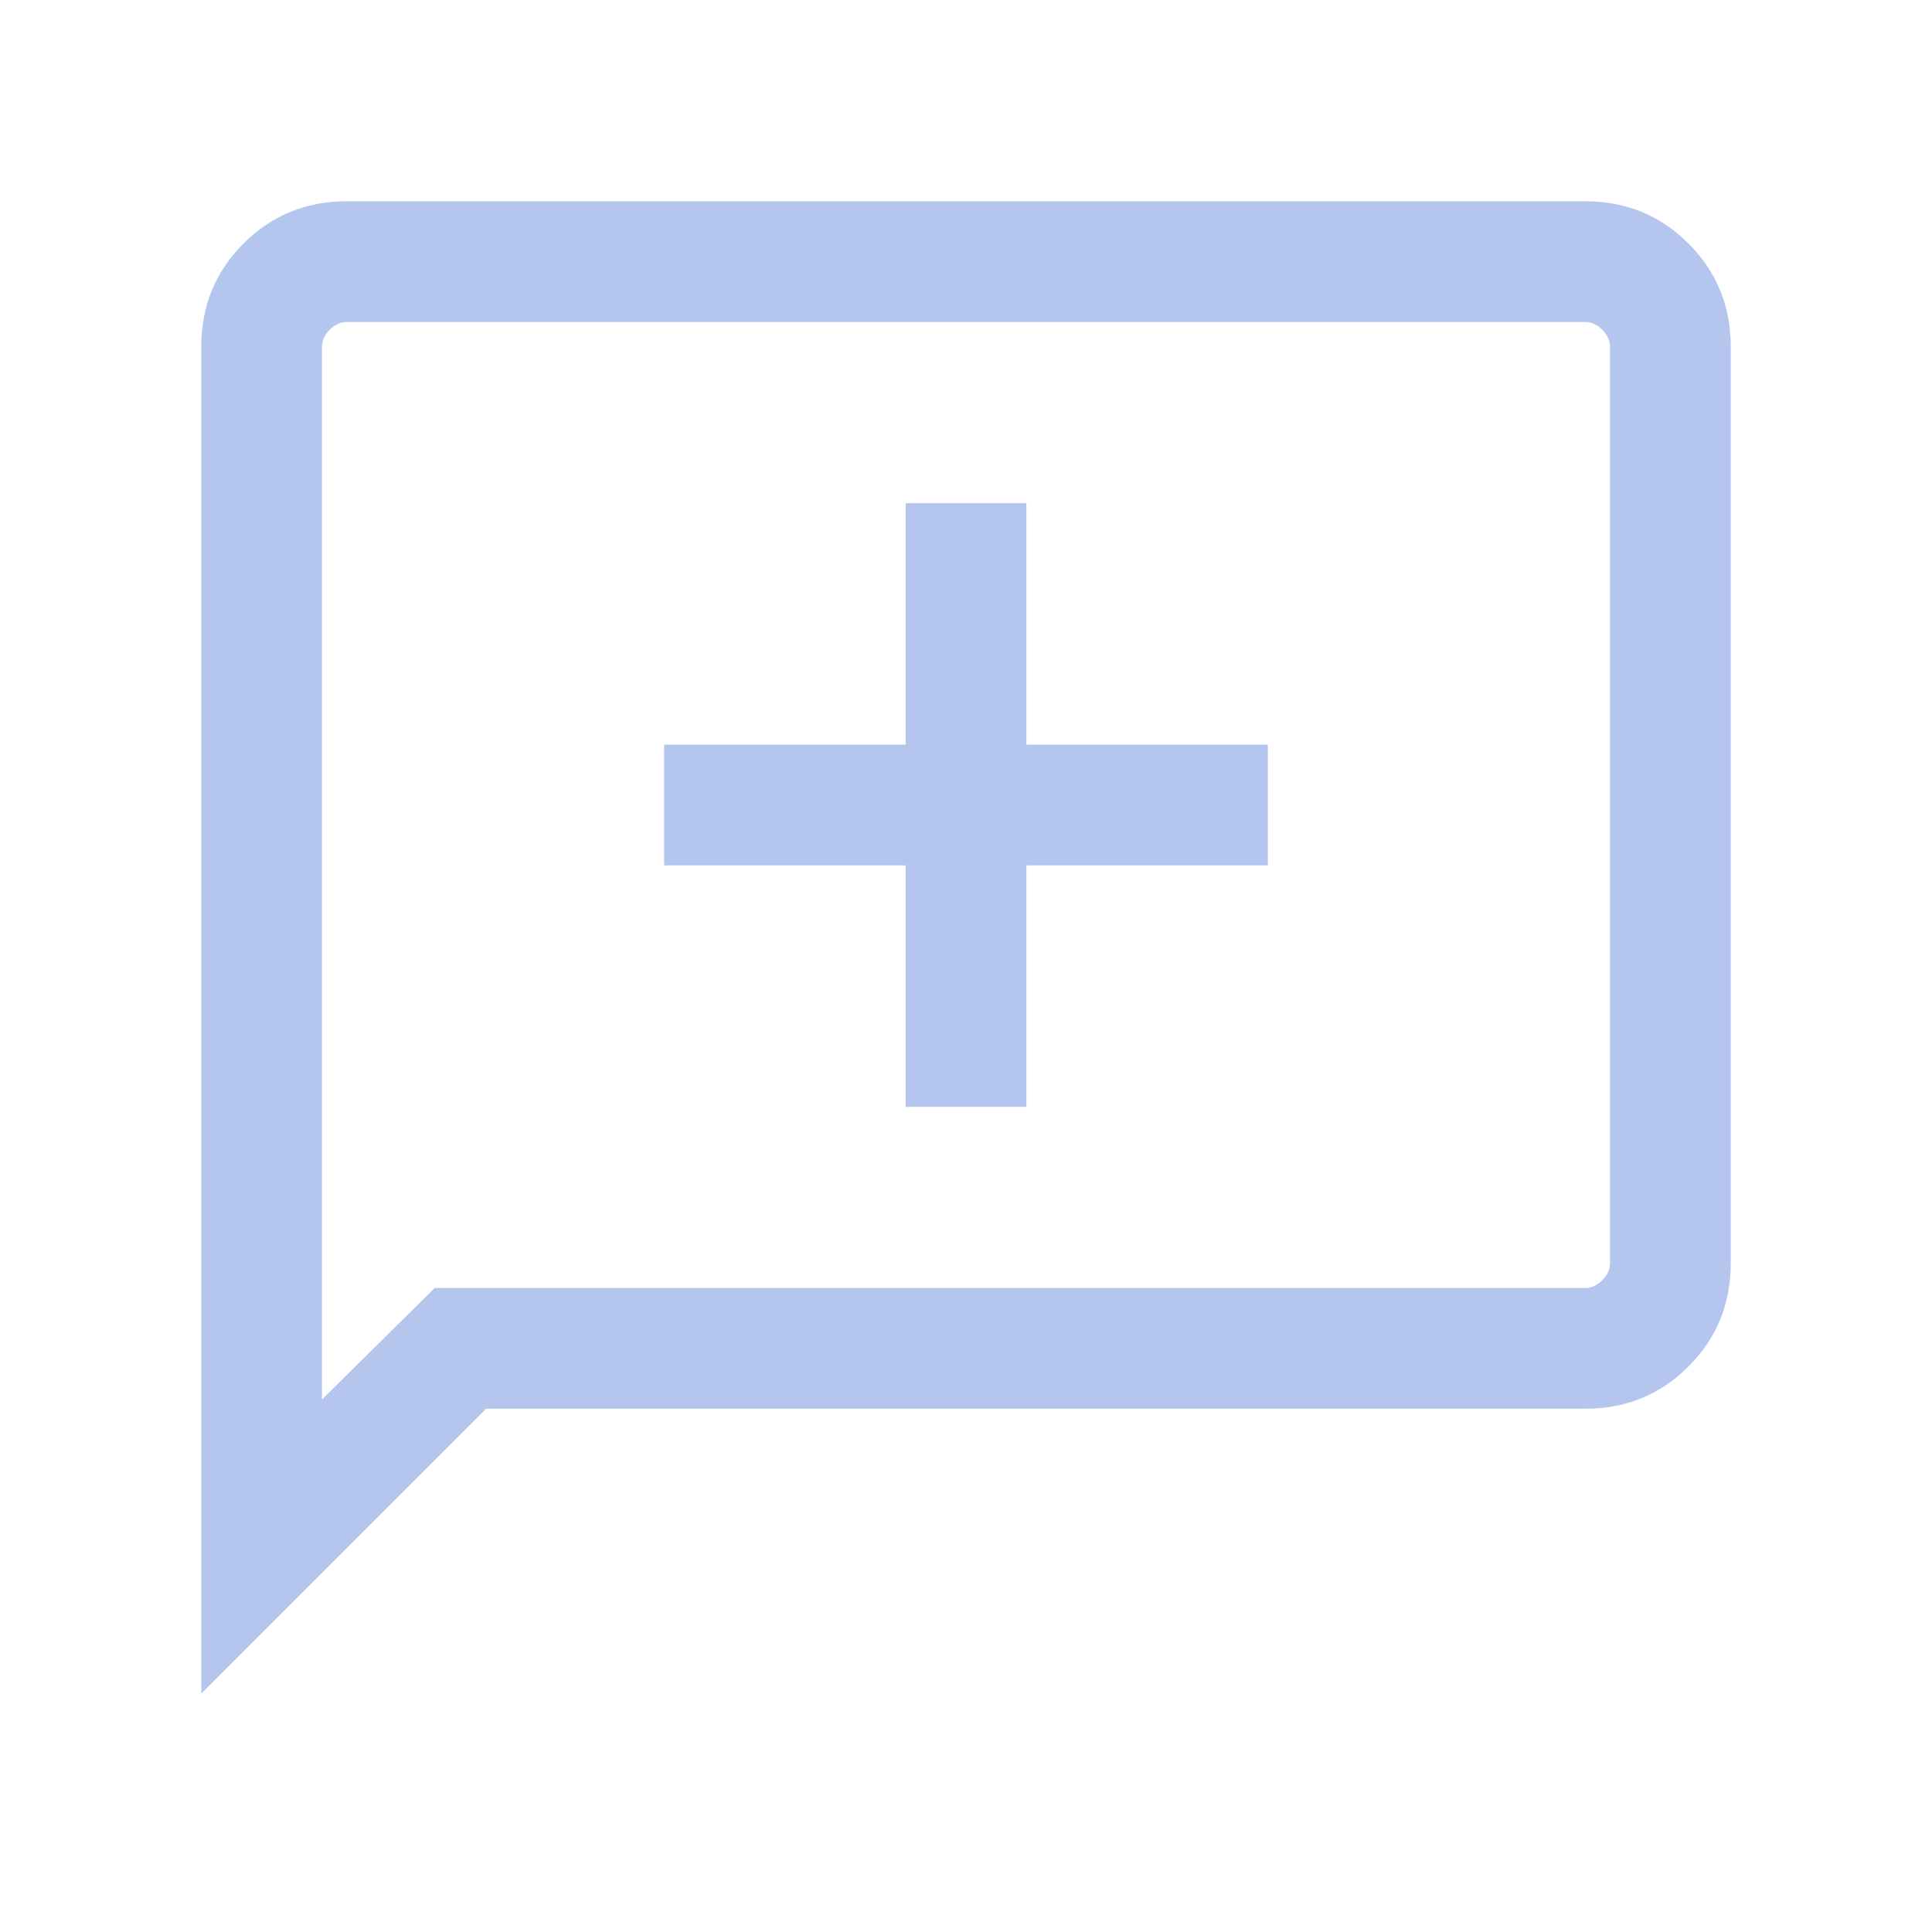
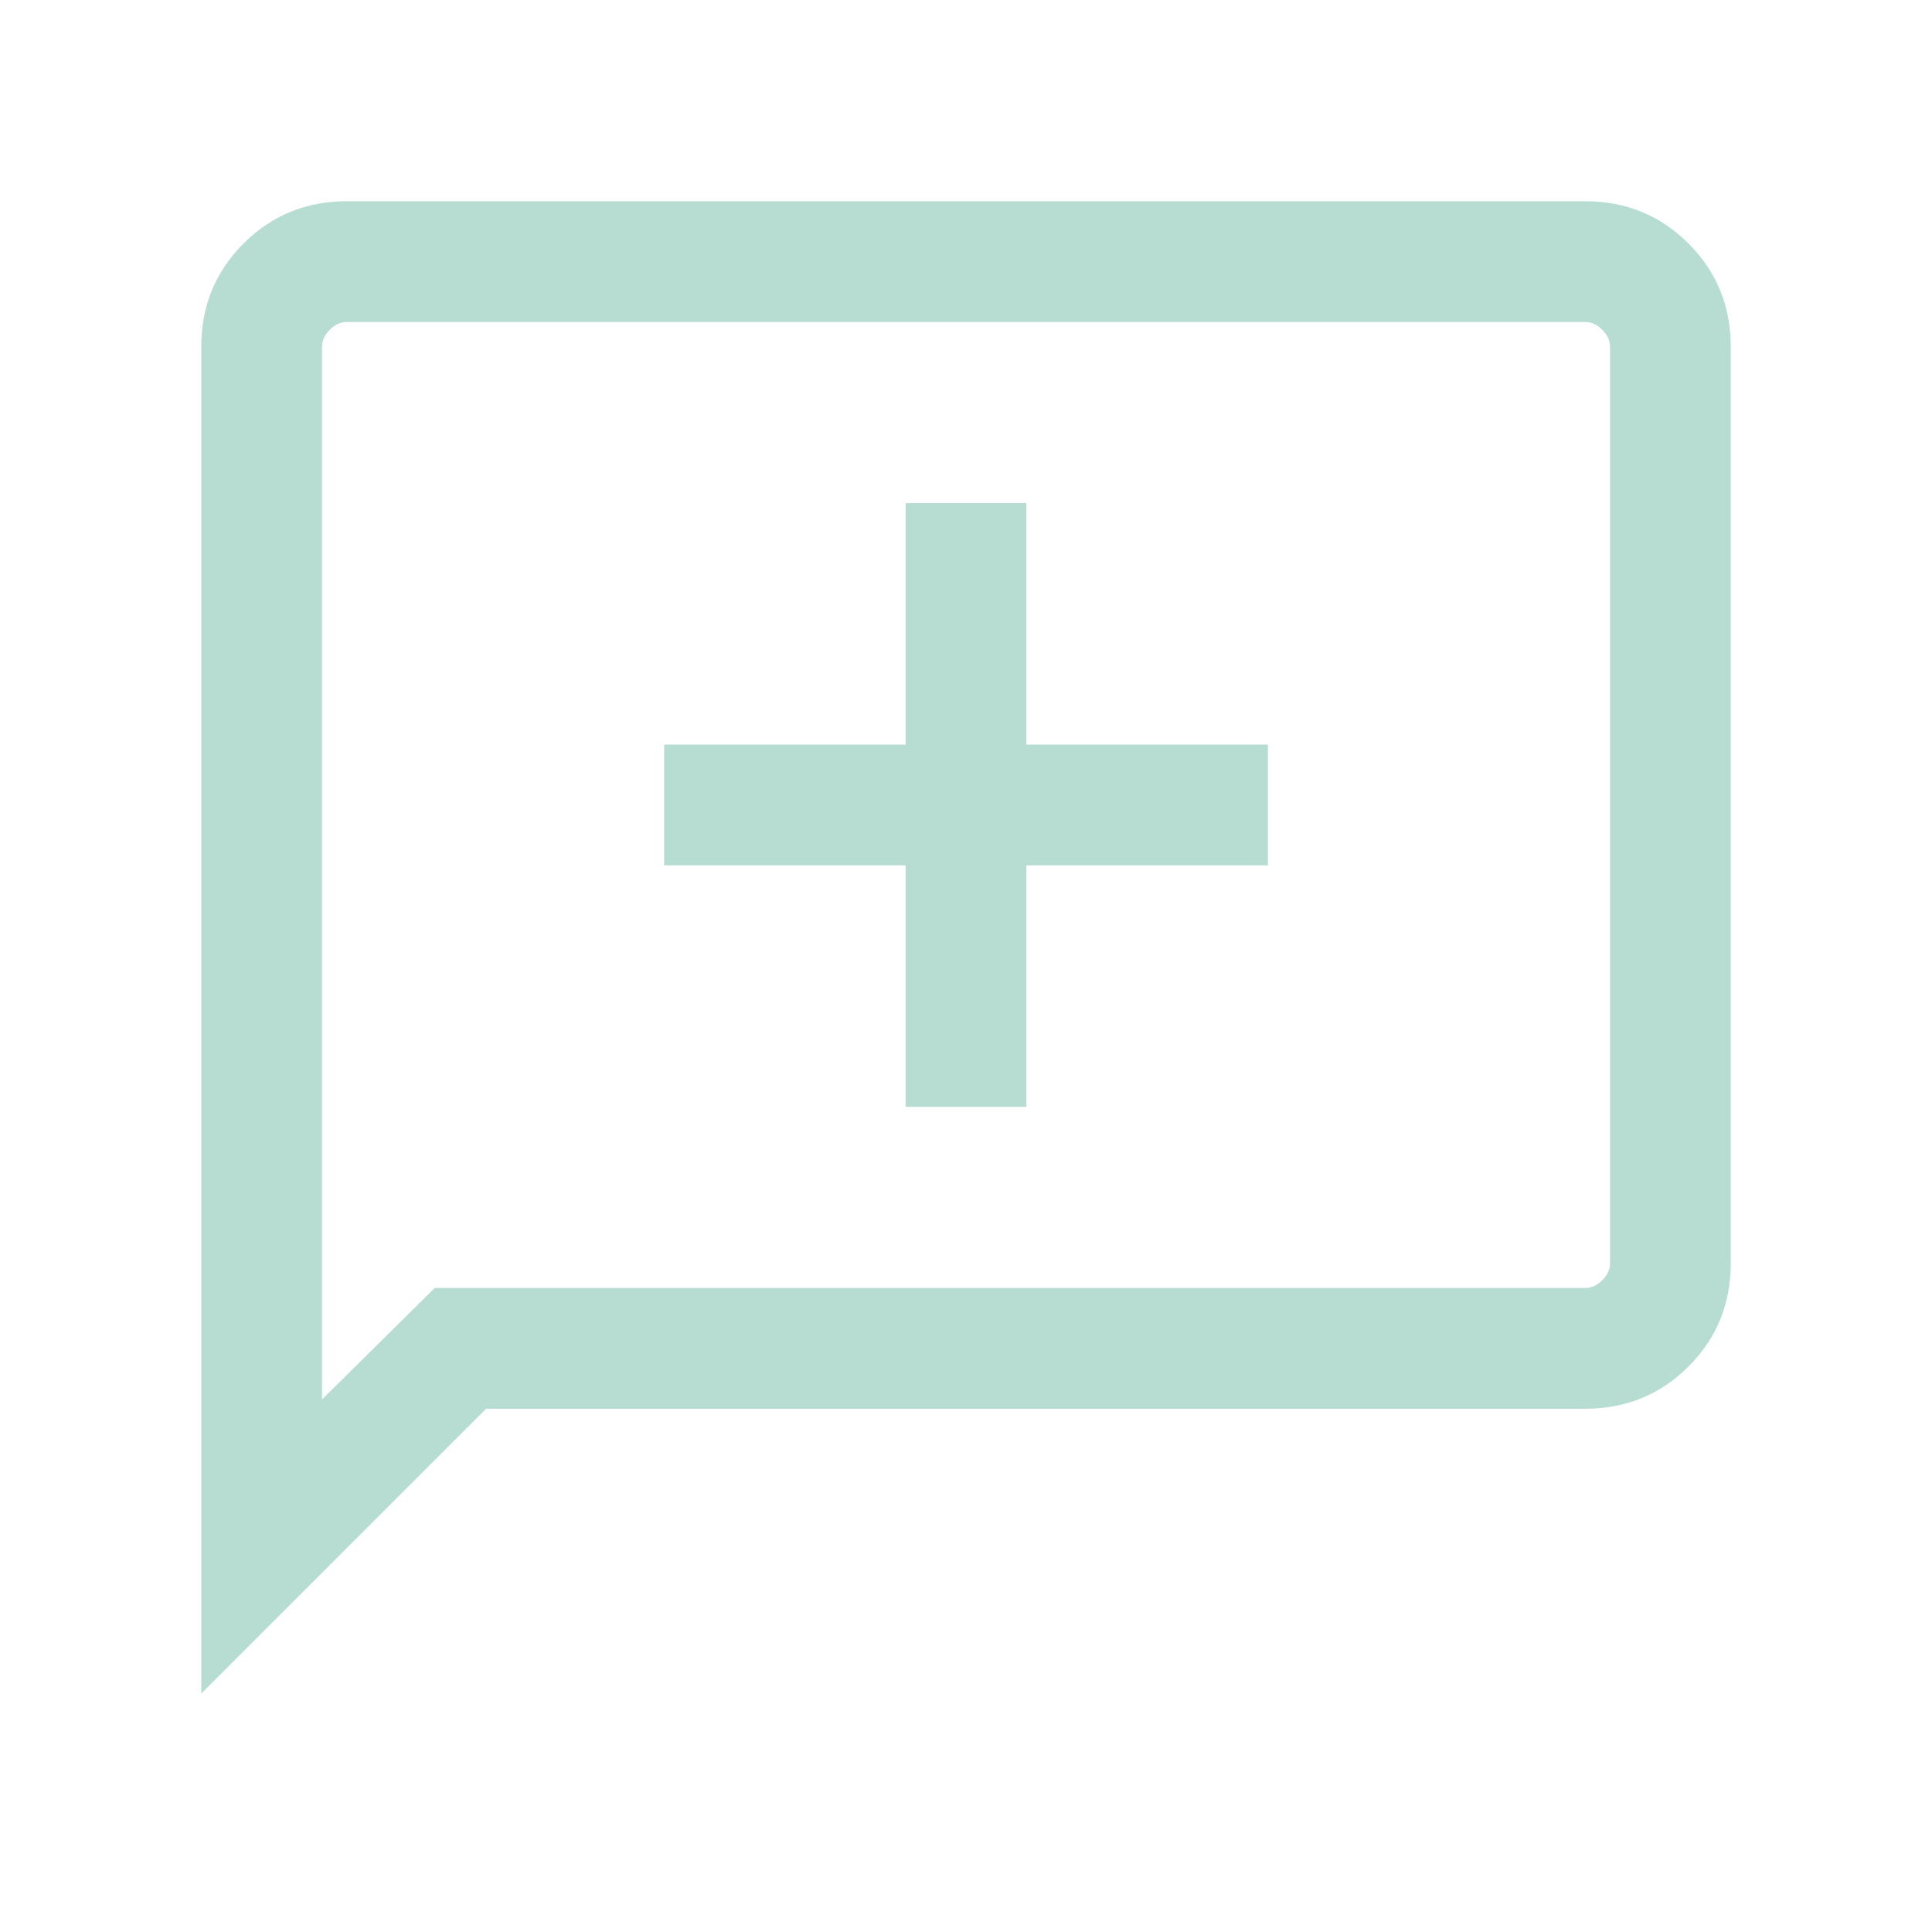
- <svg xmlns="http://www.w3.org/2000/svg" height="24px" viewBox="0 -960 960 960" width="24px" fill="#B4C6EE">
+ <svg xmlns="http://www.w3.org/2000/svg" height="24px" viewBox="0 -960 960 960" width="24px" fill="#B7DCD1">
  <path d="M450-410h60v-120h120v-60H510v-120h-60v120H330v60h120v120ZM100-118.46v-669.23Q100-818 121-839q21-21 51.31-21h615.38Q818-860 839-839q21 21 21 51.31v455.38Q860-302 839-281q-21 21-51.31 21H241.54L100-118.46ZM216-320h571.69q4.62 0 8.46-3.85 3.85-3.84 3.85-8.46v-455.38q0-4.62-3.85-8.46-3.84-3.85-8.46-3.85H172.31q-4.62 0-8.46 3.85-3.85 3.84-3.85 8.46v523.08L216-320Zm-56 0v-480 480Z" />
</svg>
